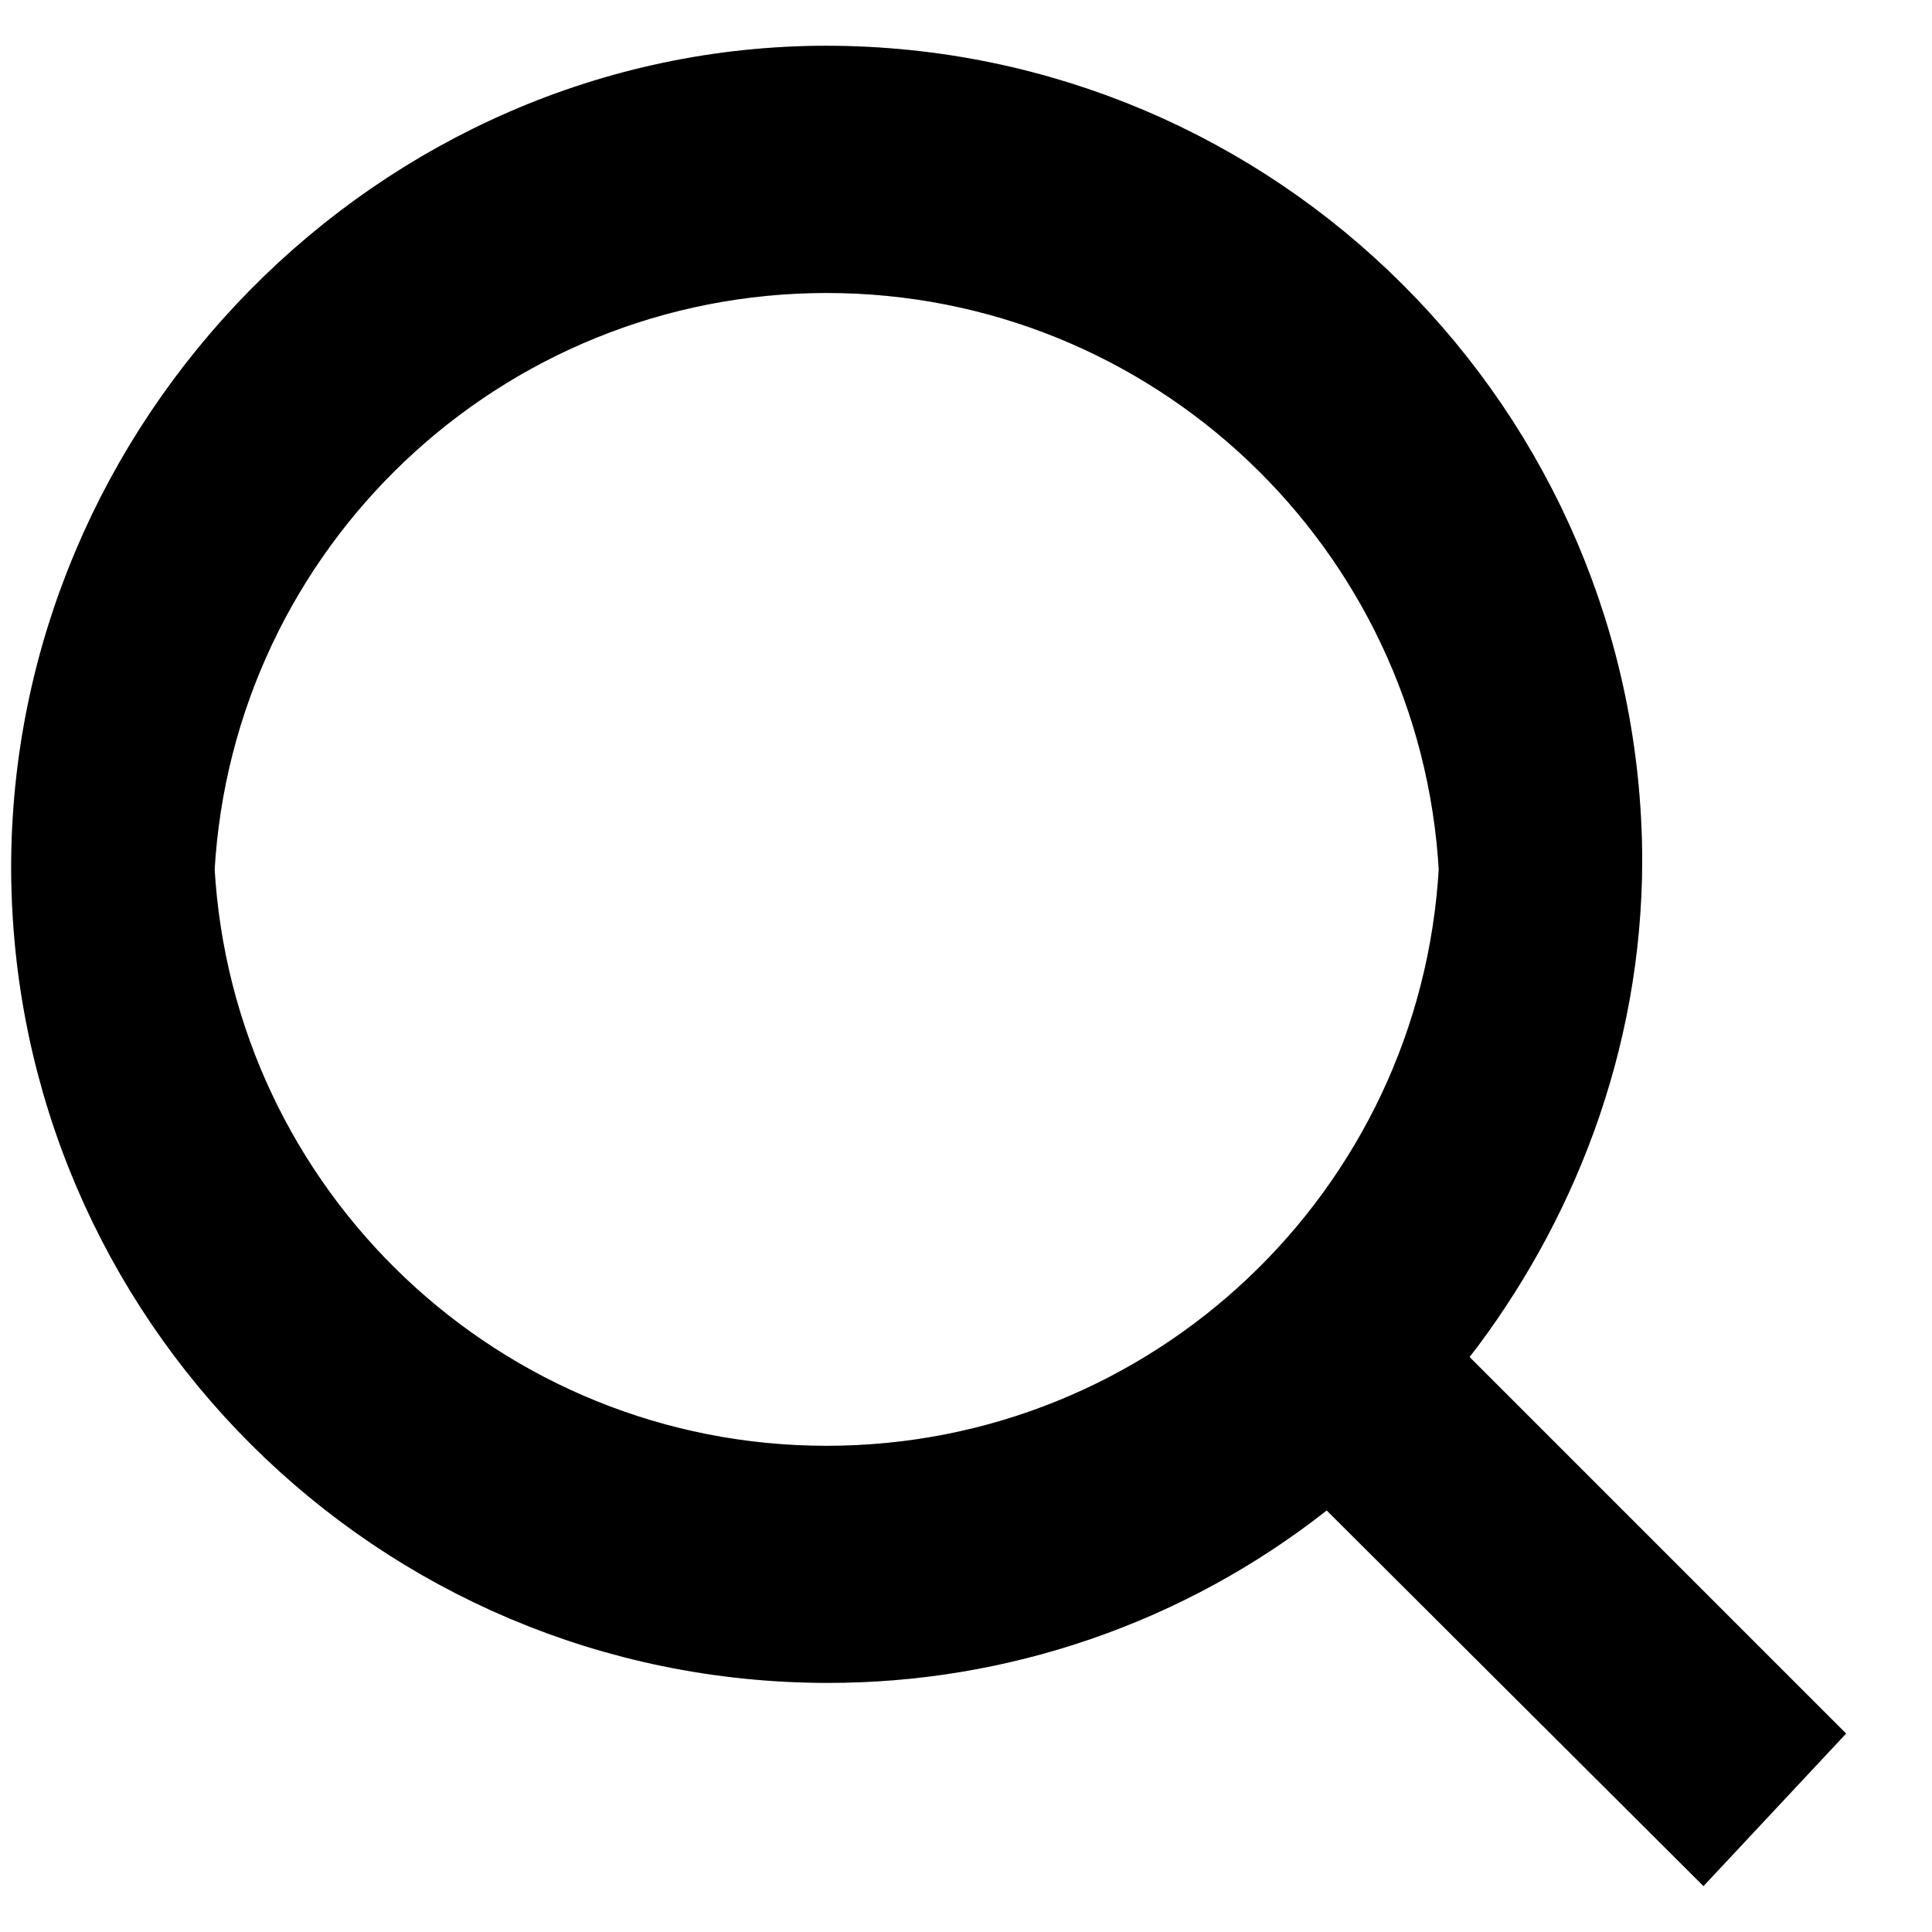
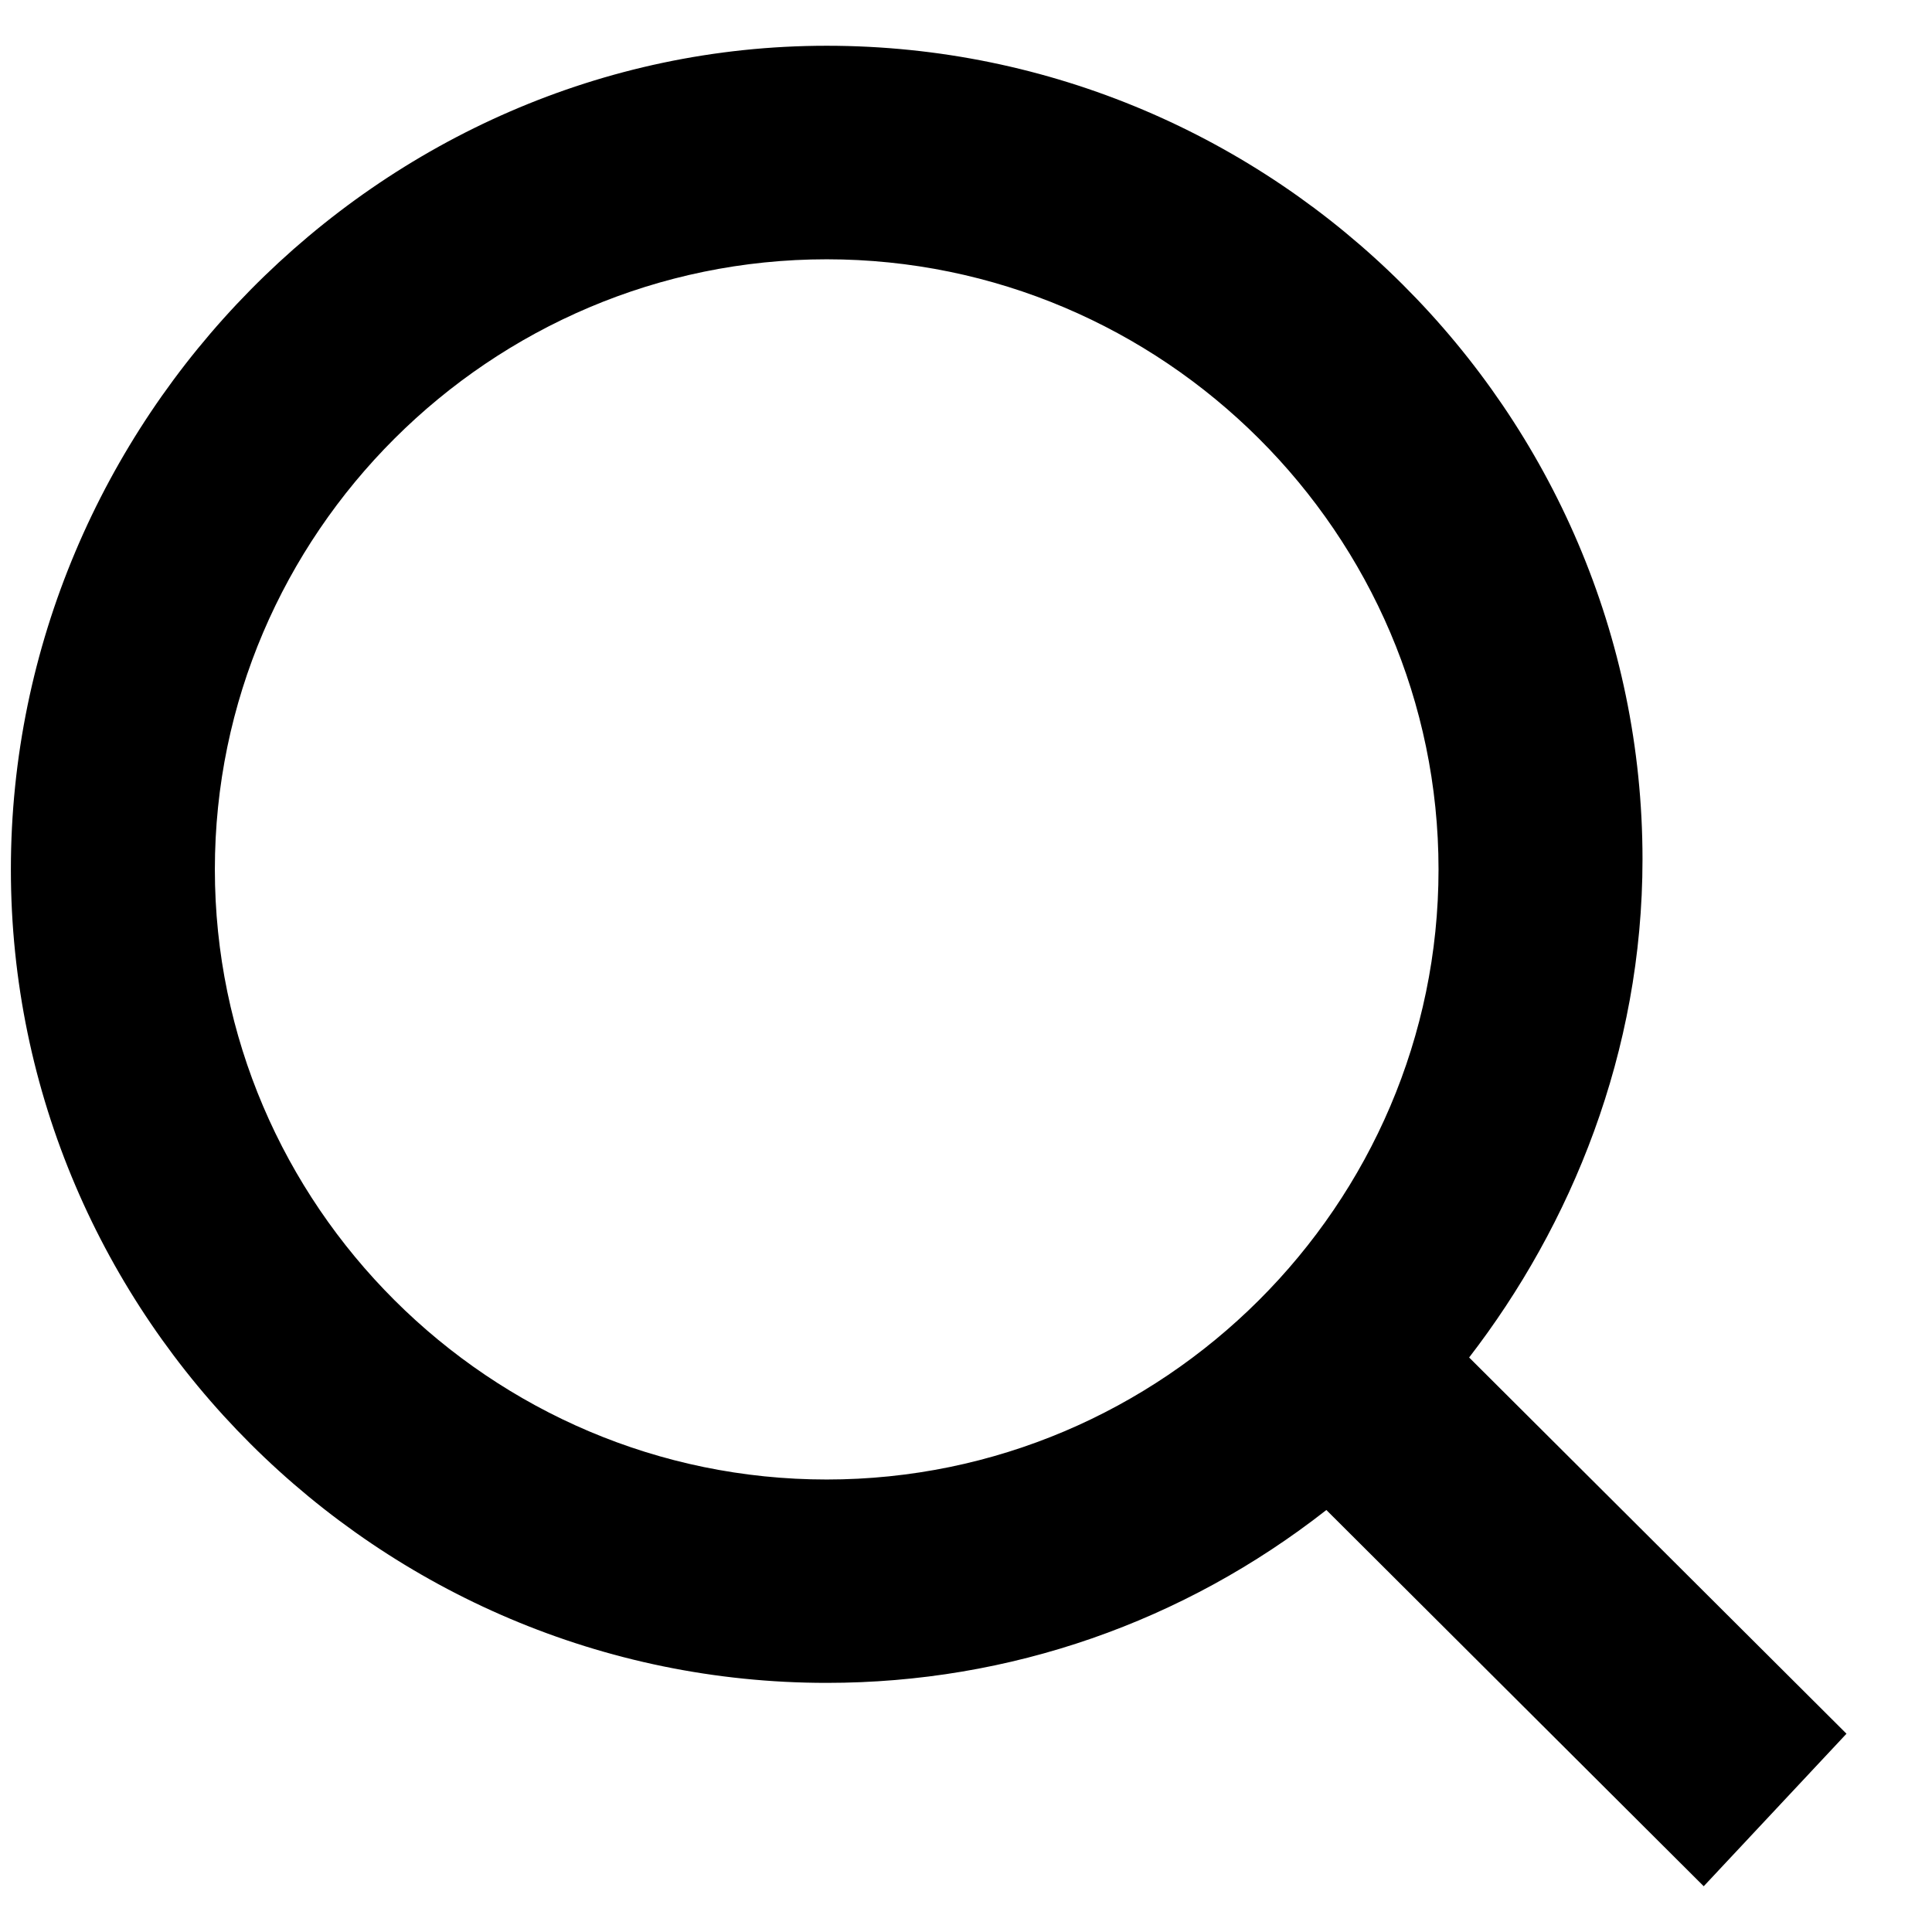
- <svg xmlns="http://www.w3.org/2000/svg" width="19" height="19" fill="none">
-   <path d="M14.05 13.04l-.27.35.32.31 3.36 3.36-.72.77-3.34-3.33-.32-.32-.34.28a7.42 7.42 0 01-4.61 1.59 7.53 7.53 0 01-7.52-7.5C.6 4.42 4 .95 8.13.95a7.53 7.53 0 017.52 7.5c0 1.78-.65 3.37-1.6 4.6zM1.61 8.55a6.53 6.53 0 0013.04 0 6.53 6.53 0 00-13.04 0z" fill="#000" />
-   <path d="M14.05 13.04l-.27.35.32.31 3.36 3.36-.72.77-3.34-3.33-.32-.32-.34.28a7.42 7.42 0 01-4.61 1.59 7.53 7.53 0 01-7.52-7.5C.6 4.42 4 .95 8.13.95a7.53 7.53 0 017.52 7.5c0 1.78-.65 3.37-1.6 4.6zM1.61 8.55a6.53 6.53 0 0013.04 0 6.53 6.53 0 00-13.04 0z" stroke="#000" />
-   <path d="M14.05 13.04l-.27.35.32.31 3.36 3.36-.72.77-3.34-3.33-.32-.32-.34.28a7.42 7.42 0 01-4.61 1.59 7.53 7.53 0 01-7.52-7.5C.6 4.42 4 .95 8.13.95a7.53 7.53 0 017.52 7.5c0 1.78-.65 3.37-1.6 4.6zM1.61 8.55a6.53 6.53 0 0013.04 0 6.53 6.53 0 00-13.04 0z" stroke="#000" stroke-opacity=".2" />
+ <svg xmlns="http://www.w3.org/2000/svg" width="19" height="19" viewBox="0 0 19 19" fill="none">
+   <path d="M18.159 17.05L14.448 13.35C15.451 12.05 16.153 10.35 16.153 8.45C16.153 4.05 12.543 0.45 8.13 0.45C3.718 0.45 0.107 4.15 0.107 8.55C0.107 12.95 3.718 16.55 8.13 16.55C9.935 16.55 11.64 15.95 13.044 14.85L16.755 18.55L18.159 17.05ZM8.13 14.55C4.821 14.55 2.113 11.85 2.113 8.55C2.113 5.25 4.821 2.55 8.13 2.55C11.44 2.55 14.147 5.25 14.147 8.55C14.147 11.85 11.44 14.55 8.13 14.55Z" fill="black" />
</svg>
